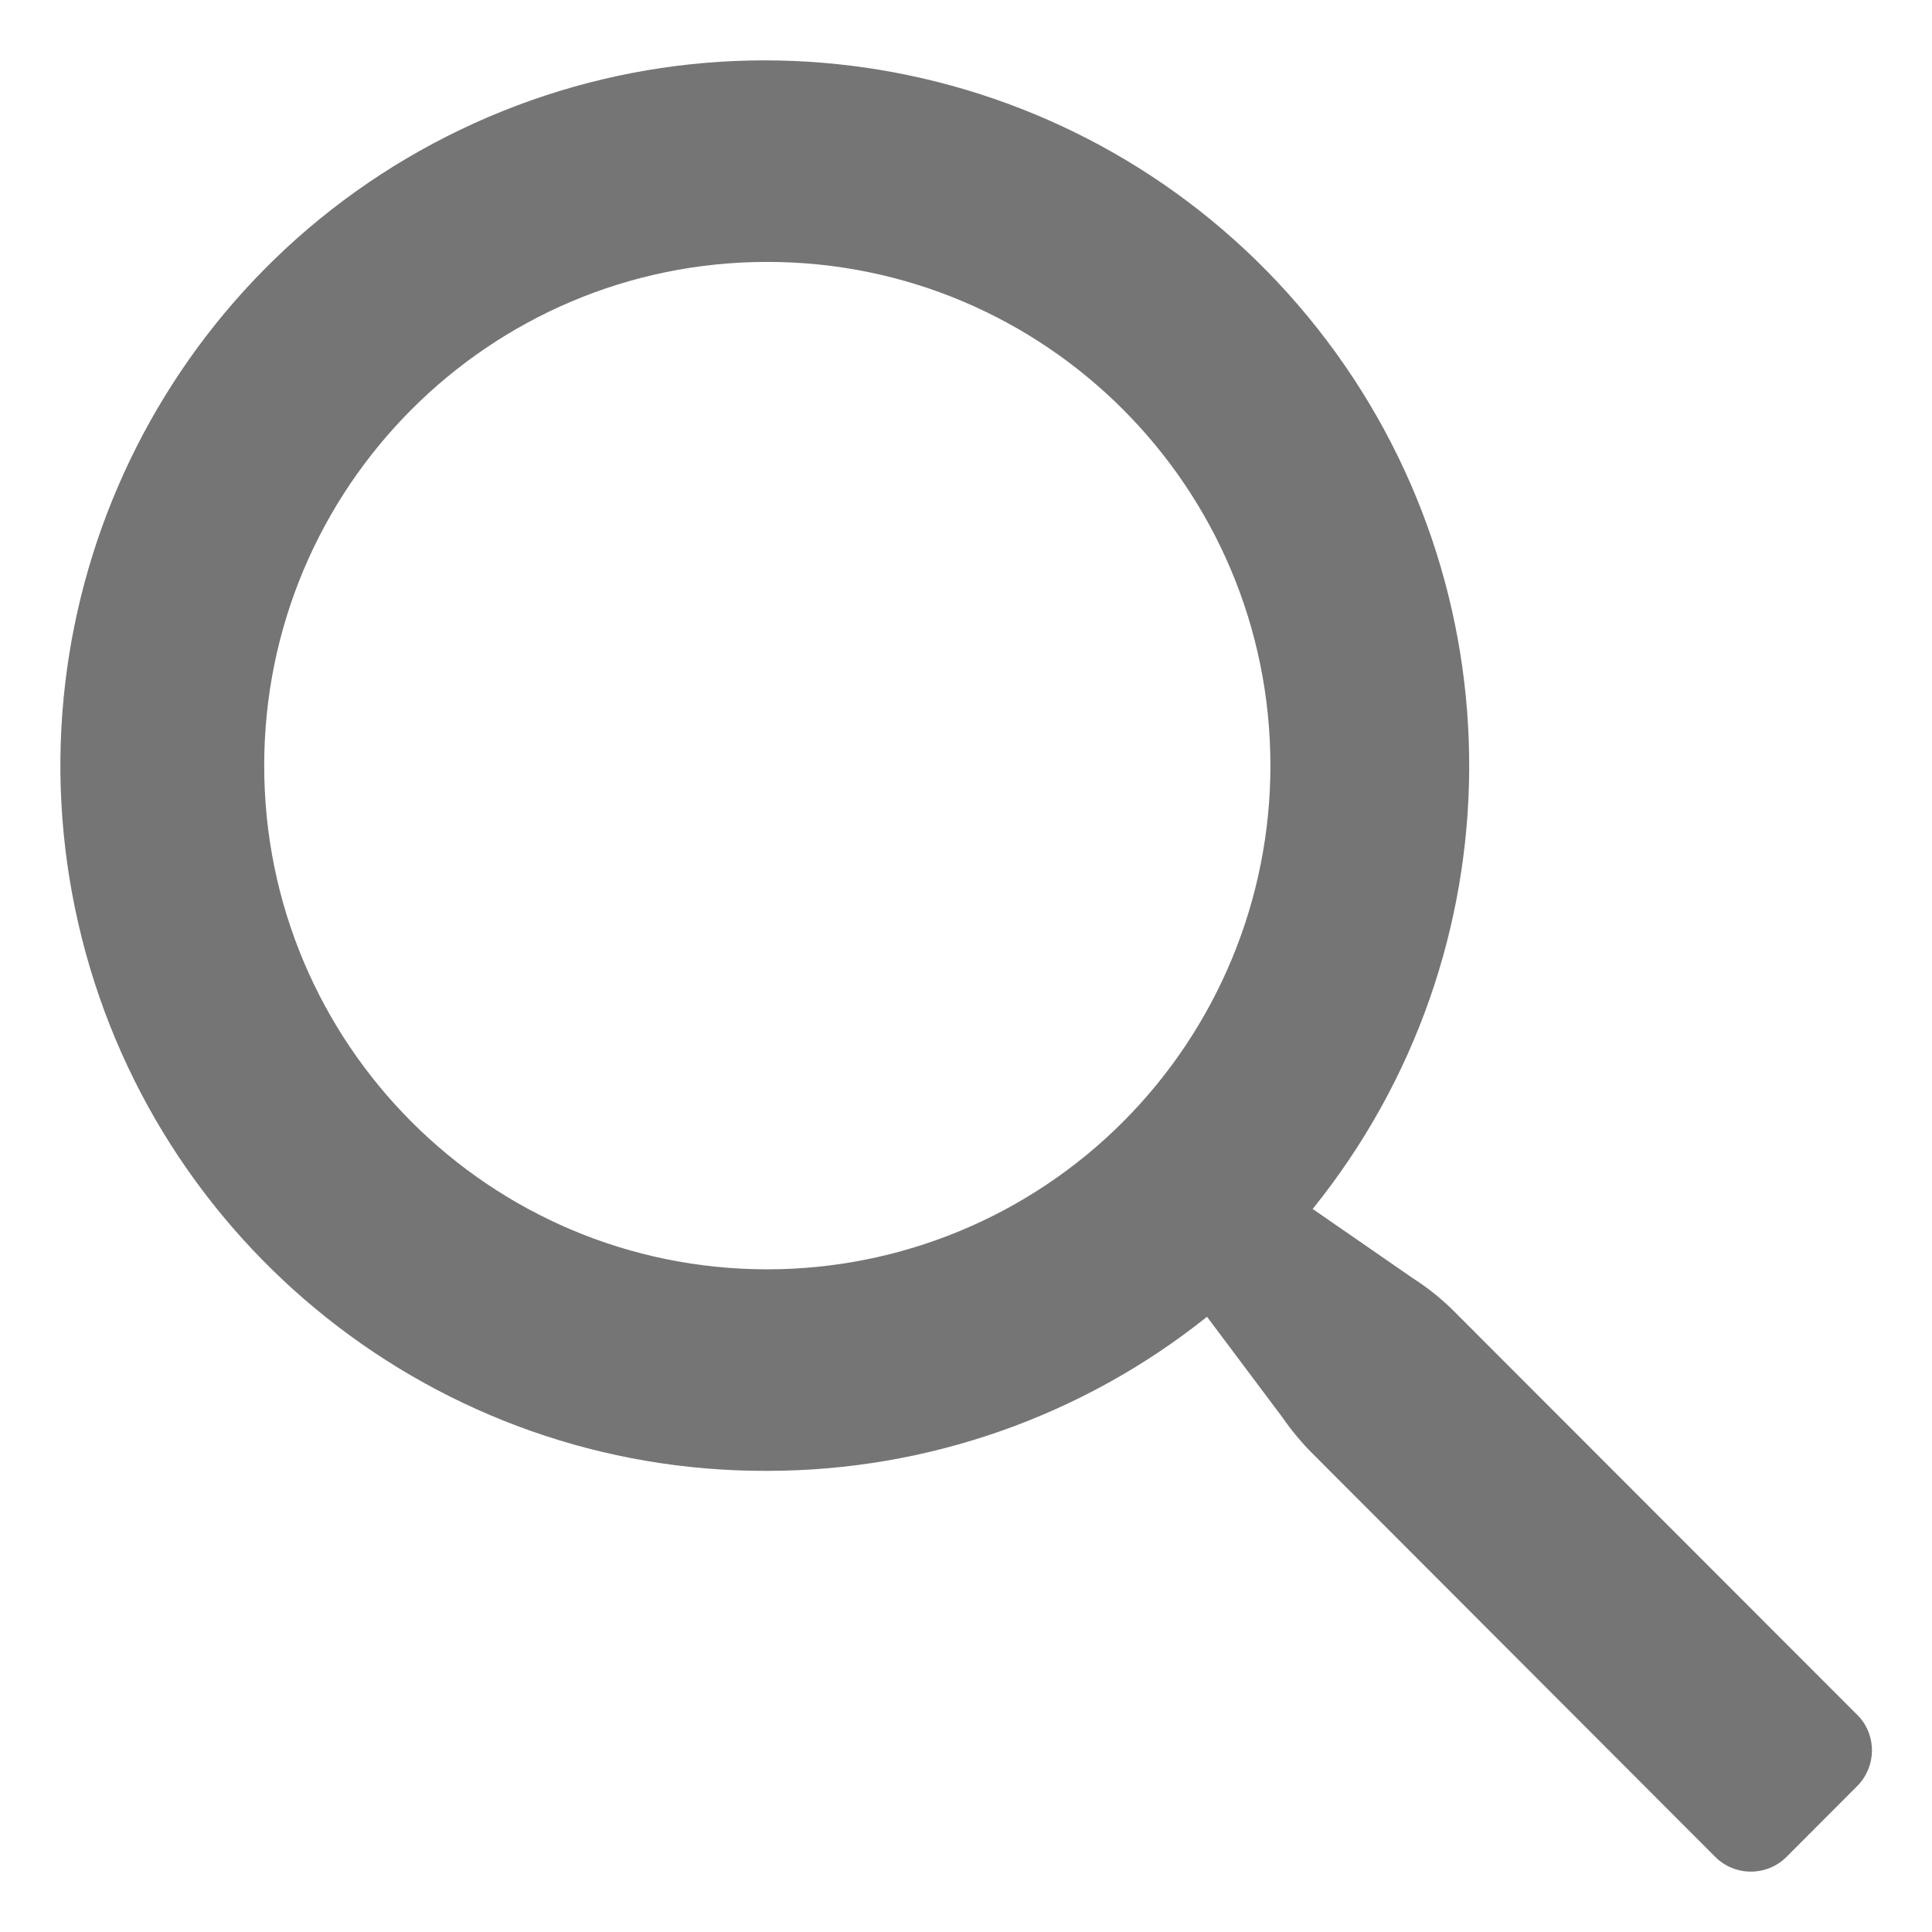
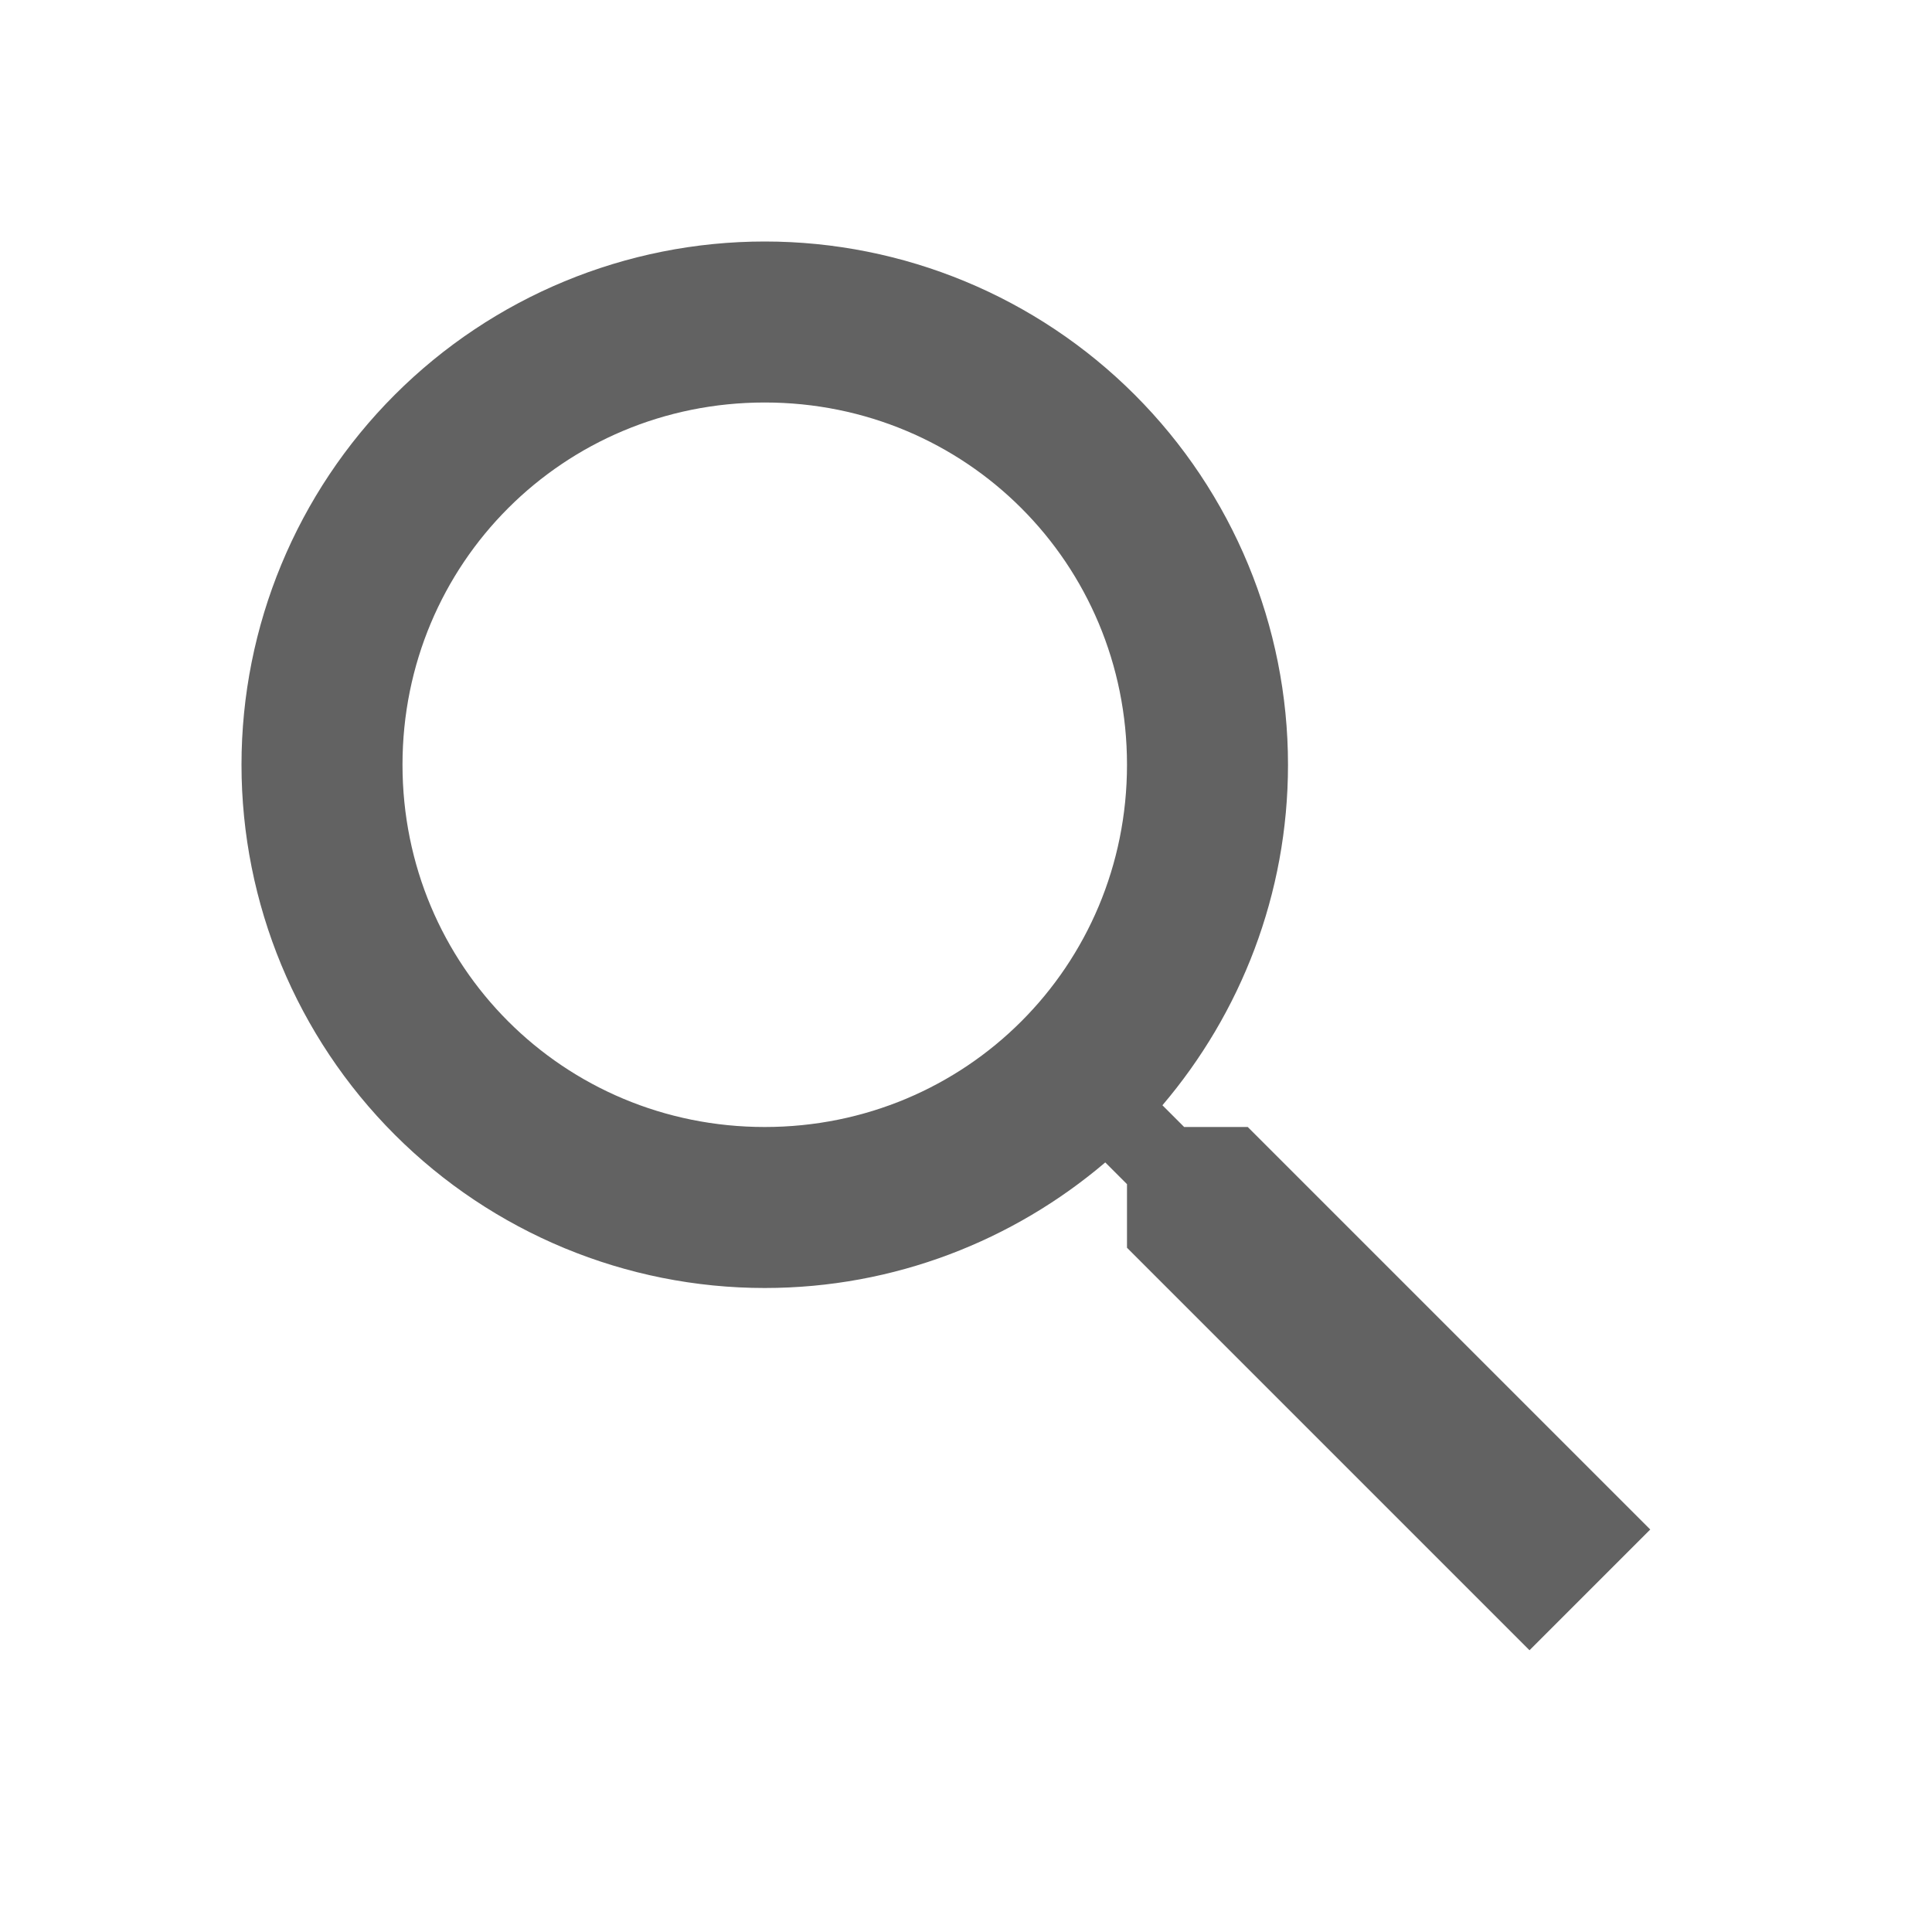
- <svg xmlns="http://www.w3.org/2000/svg" width="16" height="16" viewBox="0 0 16 16" fill="none">
-   <path fill-rule="evenodd" clip-rule="evenodd" d="M12.062 10.88L15.396 14.217C15.545 14.382 15.537 14.636 15.379 14.793L14.796 15.377C14.718 15.456 14.611 15.5 14.5 15.5C14.389 15.5 14.282 15.456 14.204 15.377L10.871 12.039C10.779 11.947 10.695 11.846 10.621 11.739L9.996 10.905C8.962 11.731 7.678 12.181 6.354 12.181C3.627 12.191 1.258 10.307 0.648 7.646C0.039 4.985 1.352 2.256 3.811 1.075C6.27 -0.106 9.217 0.576 10.909 2.718C12.601 4.859 12.585 7.888 10.871 10.012L11.704 10.588C11.834 10.671 11.954 10.769 12.062 10.88ZM2.188 6.341C2.188 8.645 4.053 10.512 6.354 10.512C7.459 10.512 8.519 10.073 9.3 9.291C10.082 8.508 10.521 7.447 10.521 6.341C10.521 4.037 8.655 2.169 6.354 2.169C4.053 2.169 2.188 4.037 2.188 6.341Z" fill="#757575" />
+ <svg xmlns="http://www.w3.org/2000/svg" width="24" height="24" viewBox="0 0 24 24" fill="none">
+   <path d="M9.5 3C11.224 3 12.877 3.685 14.096 4.904C15.315 6.123 16 7.776 16 9.5C16 11.11 15.41 12.59 14.44 13.73L14.71 14H15.5L20.5 19L19 20.5L14 15.5V14.71L13.73 14.44C12.59 15.41 11.11 16 9.5 16C7.776 16 6.123 15.315 4.904 14.096C3.685 12.877 3 11.224 3 9.5C3 7.776 3.685 6.123 4.904 4.904C6.123 3.685 7.776 3 9.5 3ZM9.5 5C7 5 5 7 5 9.5C5 12 7 14 9.5 14C12 14 14 12 14 9.5C14 7 12 5 9.5 5Z" fill="#626262" />
</svg>
